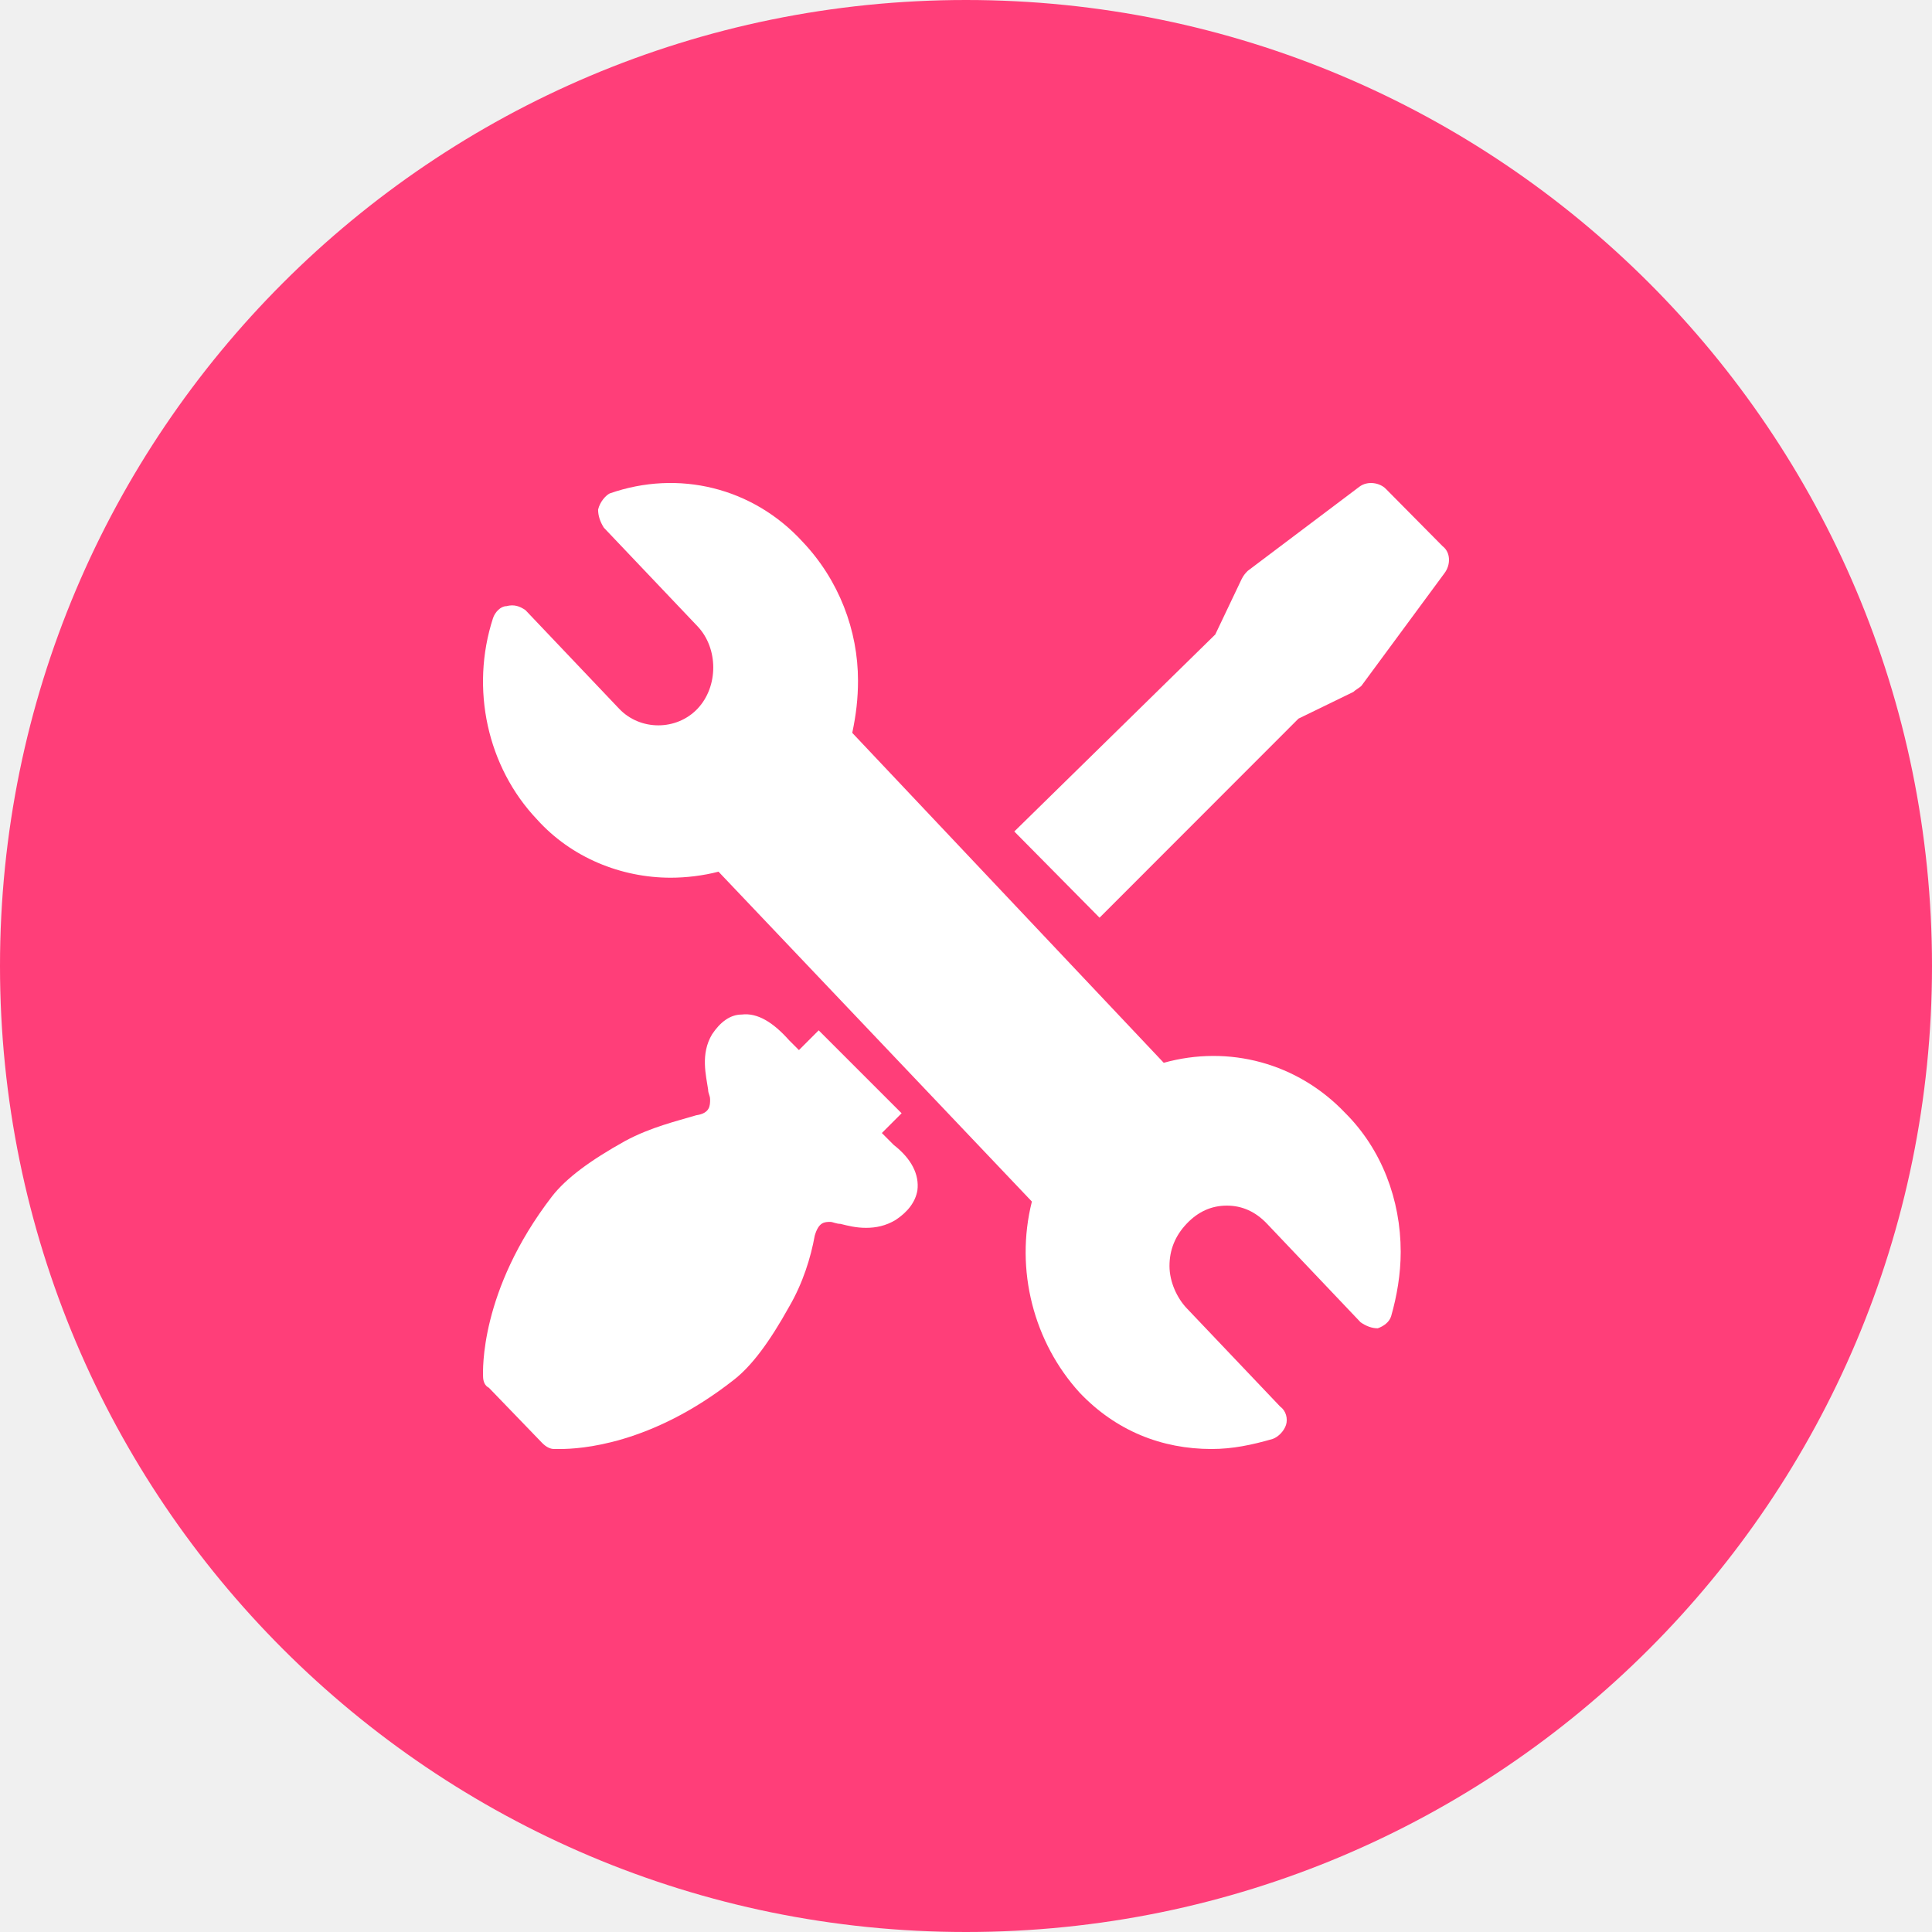
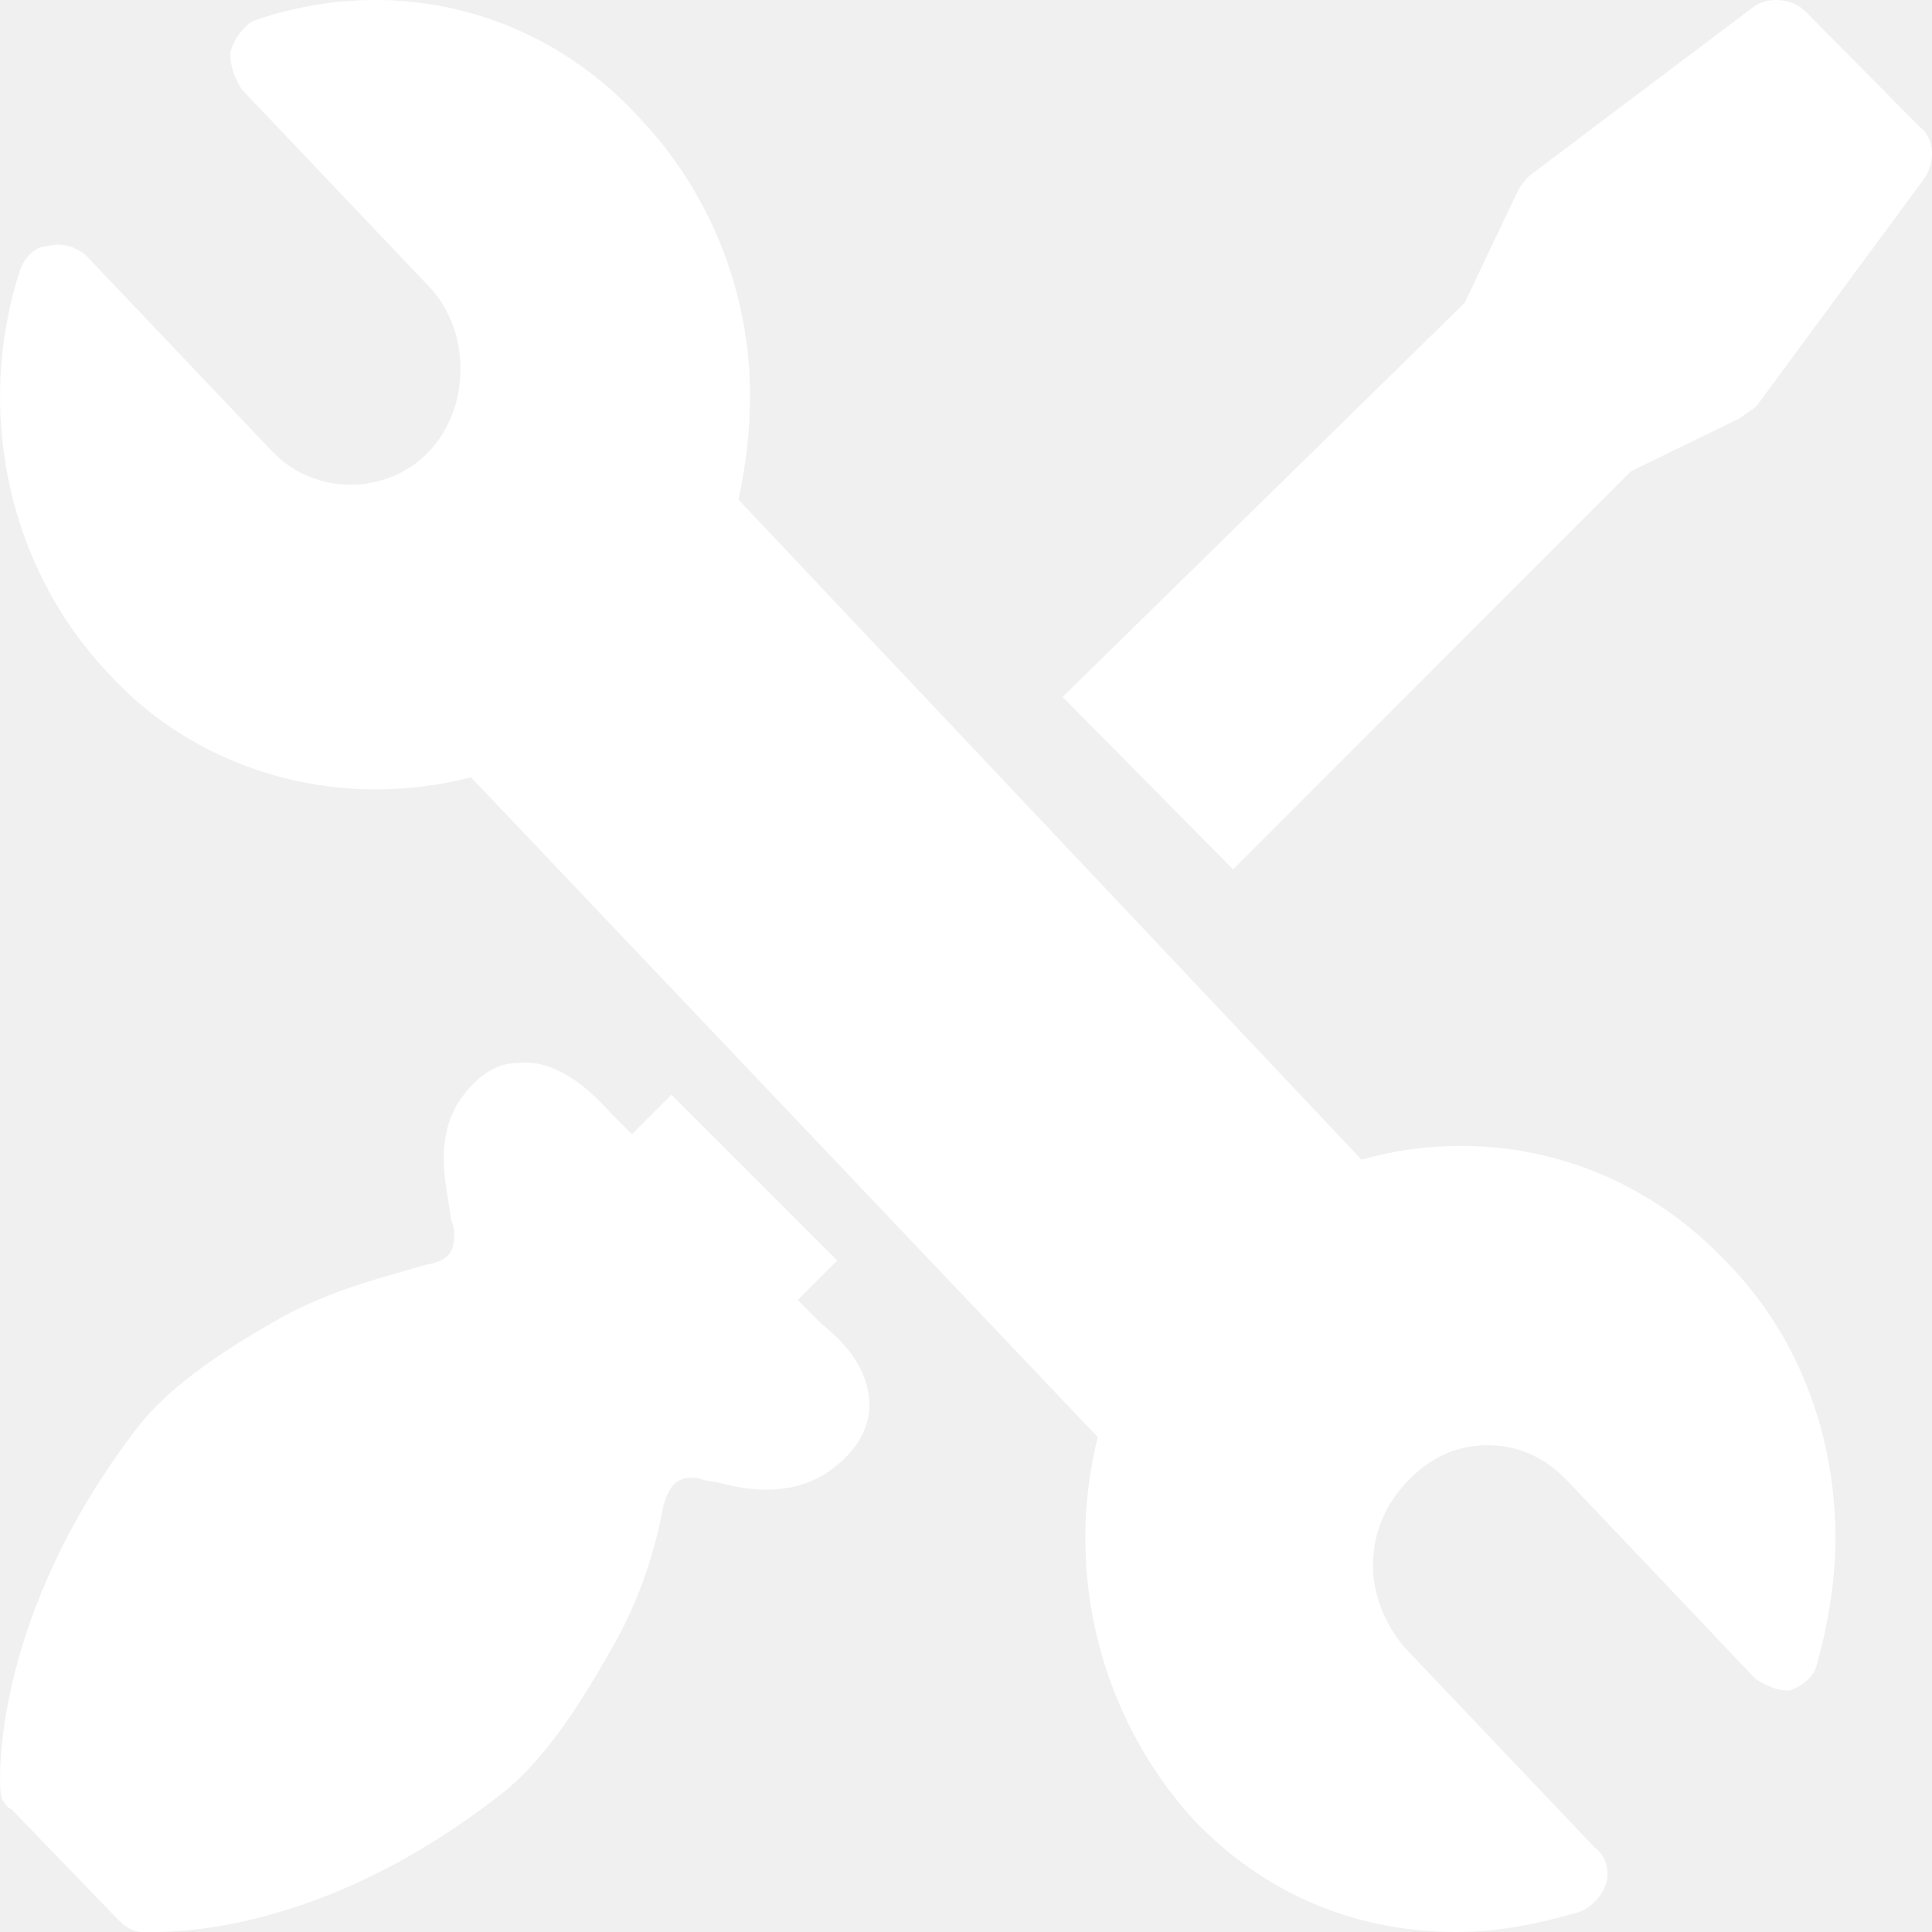
- <svg xmlns="http://www.w3.org/2000/svg" width="40" height="40" viewBox="0 0 40 40" fill="none">
-   <rect width="40" height="40" rx="20" fill="#FF3E79" />
-   <path d="M18.258 23.458L18.667 23.049L16.95 21.332L16.541 21.741L16.337 21.537C16.01 21.169 15.683 20.964 15.356 21.005C15.111 21.005 14.906 21.169 14.743 21.414C14.497 21.823 14.62 22.273 14.661 22.559C14.661 22.641 14.702 22.681 14.702 22.763C14.702 22.886 14.702 23.049 14.416 23.09C14.007 23.213 13.475 23.336 12.944 23.622C12.208 24.031 11.718 24.399 11.431 24.767C9.919 26.729 10.001 28.405 10.001 28.487C10.001 28.61 10.042 28.692 10.123 28.733L11.227 29.877C11.309 29.959 11.391 30 11.472 30C11.472 30 11.513 30 11.595 30C12.004 30 13.475 29.918 15.192 28.569C15.56 28.283 15.928 27.792 16.337 27.056C16.623 26.566 16.787 26.034 16.868 25.584C16.95 25.298 17.073 25.298 17.195 25.298C17.236 25.298 17.318 25.339 17.4 25.339C17.563 25.38 17.727 25.421 17.931 25.421C18.135 25.421 18.34 25.38 18.544 25.257C18.79 25.094 18.953 24.889 18.994 24.644C19.035 24.317 18.871 23.99 18.503 23.704L18.258 23.458Z" fill="white" />
-   <path d="M26.884 14.878L28.019 14.326C28.061 14.284 28.145 14.241 28.187 14.199L29.91 11.862C30.036 11.692 30.036 11.437 29.868 11.309L28.691 10.12C28.565 9.992 28.313 9.95 28.145 10.077L25.833 11.819C25.791 11.862 25.749 11.904 25.707 11.989L25.161 13.136L21 17.215L22.765 19L26.884 14.878Z" fill="white" />
-   <path d="M27.853 23.045C26.864 22.004 25.439 21.629 24.094 22.004L17.645 15.173C17.724 14.799 17.764 14.465 17.764 14.091C17.764 13.049 17.368 12.008 16.617 11.217C15.588 10.092 14.045 9.717 12.621 10.217C12.542 10.259 12.423 10.384 12.383 10.55C12.383 10.675 12.423 10.8 12.502 10.925L14.441 12.966C14.876 13.424 14.876 14.215 14.441 14.674C14.005 15.132 13.254 15.132 12.819 14.674L10.88 12.633C10.761 12.55 10.643 12.508 10.484 12.55C10.366 12.55 10.247 12.674 10.207 12.799C9.733 14.257 10.089 15.881 11.117 16.964C11.829 17.756 12.858 18.172 13.887 18.172C14.203 18.172 14.559 18.13 14.876 18.047L21.364 24.877C21.008 26.293 21.404 27.793 22.353 28.834C23.105 29.625 24.055 30 25.083 30C25.518 30 25.914 29.917 26.349 29.792C26.468 29.75 26.587 29.625 26.626 29.5C26.666 29.375 26.626 29.209 26.508 29.125L24.569 27.085C24.371 26.876 24.213 26.543 24.213 26.21C24.213 25.877 24.331 25.585 24.569 25.335C24.806 25.085 25.083 24.961 25.4 24.961C25.716 24.961 25.993 25.085 26.231 25.335L28.169 27.376C28.288 27.459 28.407 27.501 28.525 27.501C28.644 27.459 28.763 27.376 28.802 27.251C28.921 26.835 29 26.377 29 25.919C29 24.836 28.604 23.794 27.853 23.045Z" fill="white" />
+ <svg xmlns="http://www.w3.org/2000/svg" width="20" height="20" viewBox="0 0 20 20" fill="none">
+   <path d="M8.258 13.458L8.667 13.049L6.95 11.332L6.541 11.741L6.337 11.537C6.01 11.169 5.683 10.964 5.356 11.005C5.11 11.005 4.906 11.169 4.743 11.414C4.497 11.823 4.62 12.273 4.661 12.559C4.661 12.641 4.702 12.681 4.702 12.763C4.702 12.886 4.702 13.049 4.416 13.09C4.007 13.213 3.475 13.336 2.944 13.622C2.208 14.031 1.718 14.399 1.431 14.767C-0.081 16.729 0.001 18.405 0.001 18.487C0.001 18.61 0.042 18.692 0.123 18.733L1.227 19.877C1.309 19.959 1.391 20 1.472 20C1.472 20 1.513 20 1.595 20C2.004 20 3.475 19.918 5.192 18.569C5.56 18.283 5.928 17.792 6.337 17.056C6.623 16.566 6.786 16.034 6.868 15.584C6.95 15.298 7.073 15.298 7.195 15.298C7.236 15.298 7.318 15.339 7.4 15.339C7.563 15.38 7.727 15.421 7.931 15.421C8.135 15.421 8.34 15.38 8.544 15.257C8.789 15.094 8.953 14.889 8.994 14.644C9.035 14.317 8.871 13.99 8.503 13.704L8.258 13.458Z" fill="white" />
+   <path d="M16.884 4.878L18.019 4.326C18.061 4.284 18.145 4.241 18.187 4.199L19.91 1.862C20.036 1.692 20.036 1.437 19.868 1.309L18.691 0.119C18.565 -0.008 18.313 -0.051 18.145 0.077L15.833 1.819C15.791 1.862 15.749 1.904 15.707 1.989L15.161 3.136L11 7.215L12.765 9L16.884 4.878Z" fill="white" />
+   <path d="M17.853 13.045C16.864 12.004 15.439 11.629 14.094 12.004L7.645 5.173C7.724 4.798 7.764 4.465 7.764 4.09C7.764 3.049 7.368 2.008 6.617 1.217C5.588 0.092 4.045 -0.283 2.621 0.217C2.542 0.259 2.423 0.384 2.383 0.55C2.383 0.675 2.423 0.8 2.502 0.925L4.441 2.966C4.876 3.424 4.876 4.215 4.441 4.674C4.005 5.132 3.254 5.132 2.819 4.674L0.88 2.633C0.761 2.549 0.643 2.508 0.484 2.549C0.366 2.549 0.247 2.674 0.207 2.799C-0.267 4.257 0.089 5.881 1.117 6.964C1.829 7.755 2.858 8.172 3.887 8.172C4.203 8.172 4.559 8.13 4.876 8.047L11.364 14.877C11.008 16.293 11.404 17.793 12.353 18.834C13.105 19.625 14.055 20 15.083 20C15.518 20 15.914 19.917 16.349 19.792C16.468 19.75 16.587 19.625 16.626 19.5C16.666 19.375 16.626 19.209 16.508 19.125L14.569 17.085C14.371 16.876 14.213 16.543 14.213 16.21C14.213 15.877 14.332 15.585 14.569 15.335C14.806 15.085 15.083 14.961 15.4 14.961C15.716 14.961 15.993 15.085 16.231 15.335L18.169 17.376C18.288 17.459 18.407 17.501 18.525 17.501C18.644 17.459 18.763 17.376 18.802 17.251C18.921 16.835 19 16.377 19 15.918C19 14.836 18.604 13.794 17.853 13.045Z" fill="white" />
</svg>
